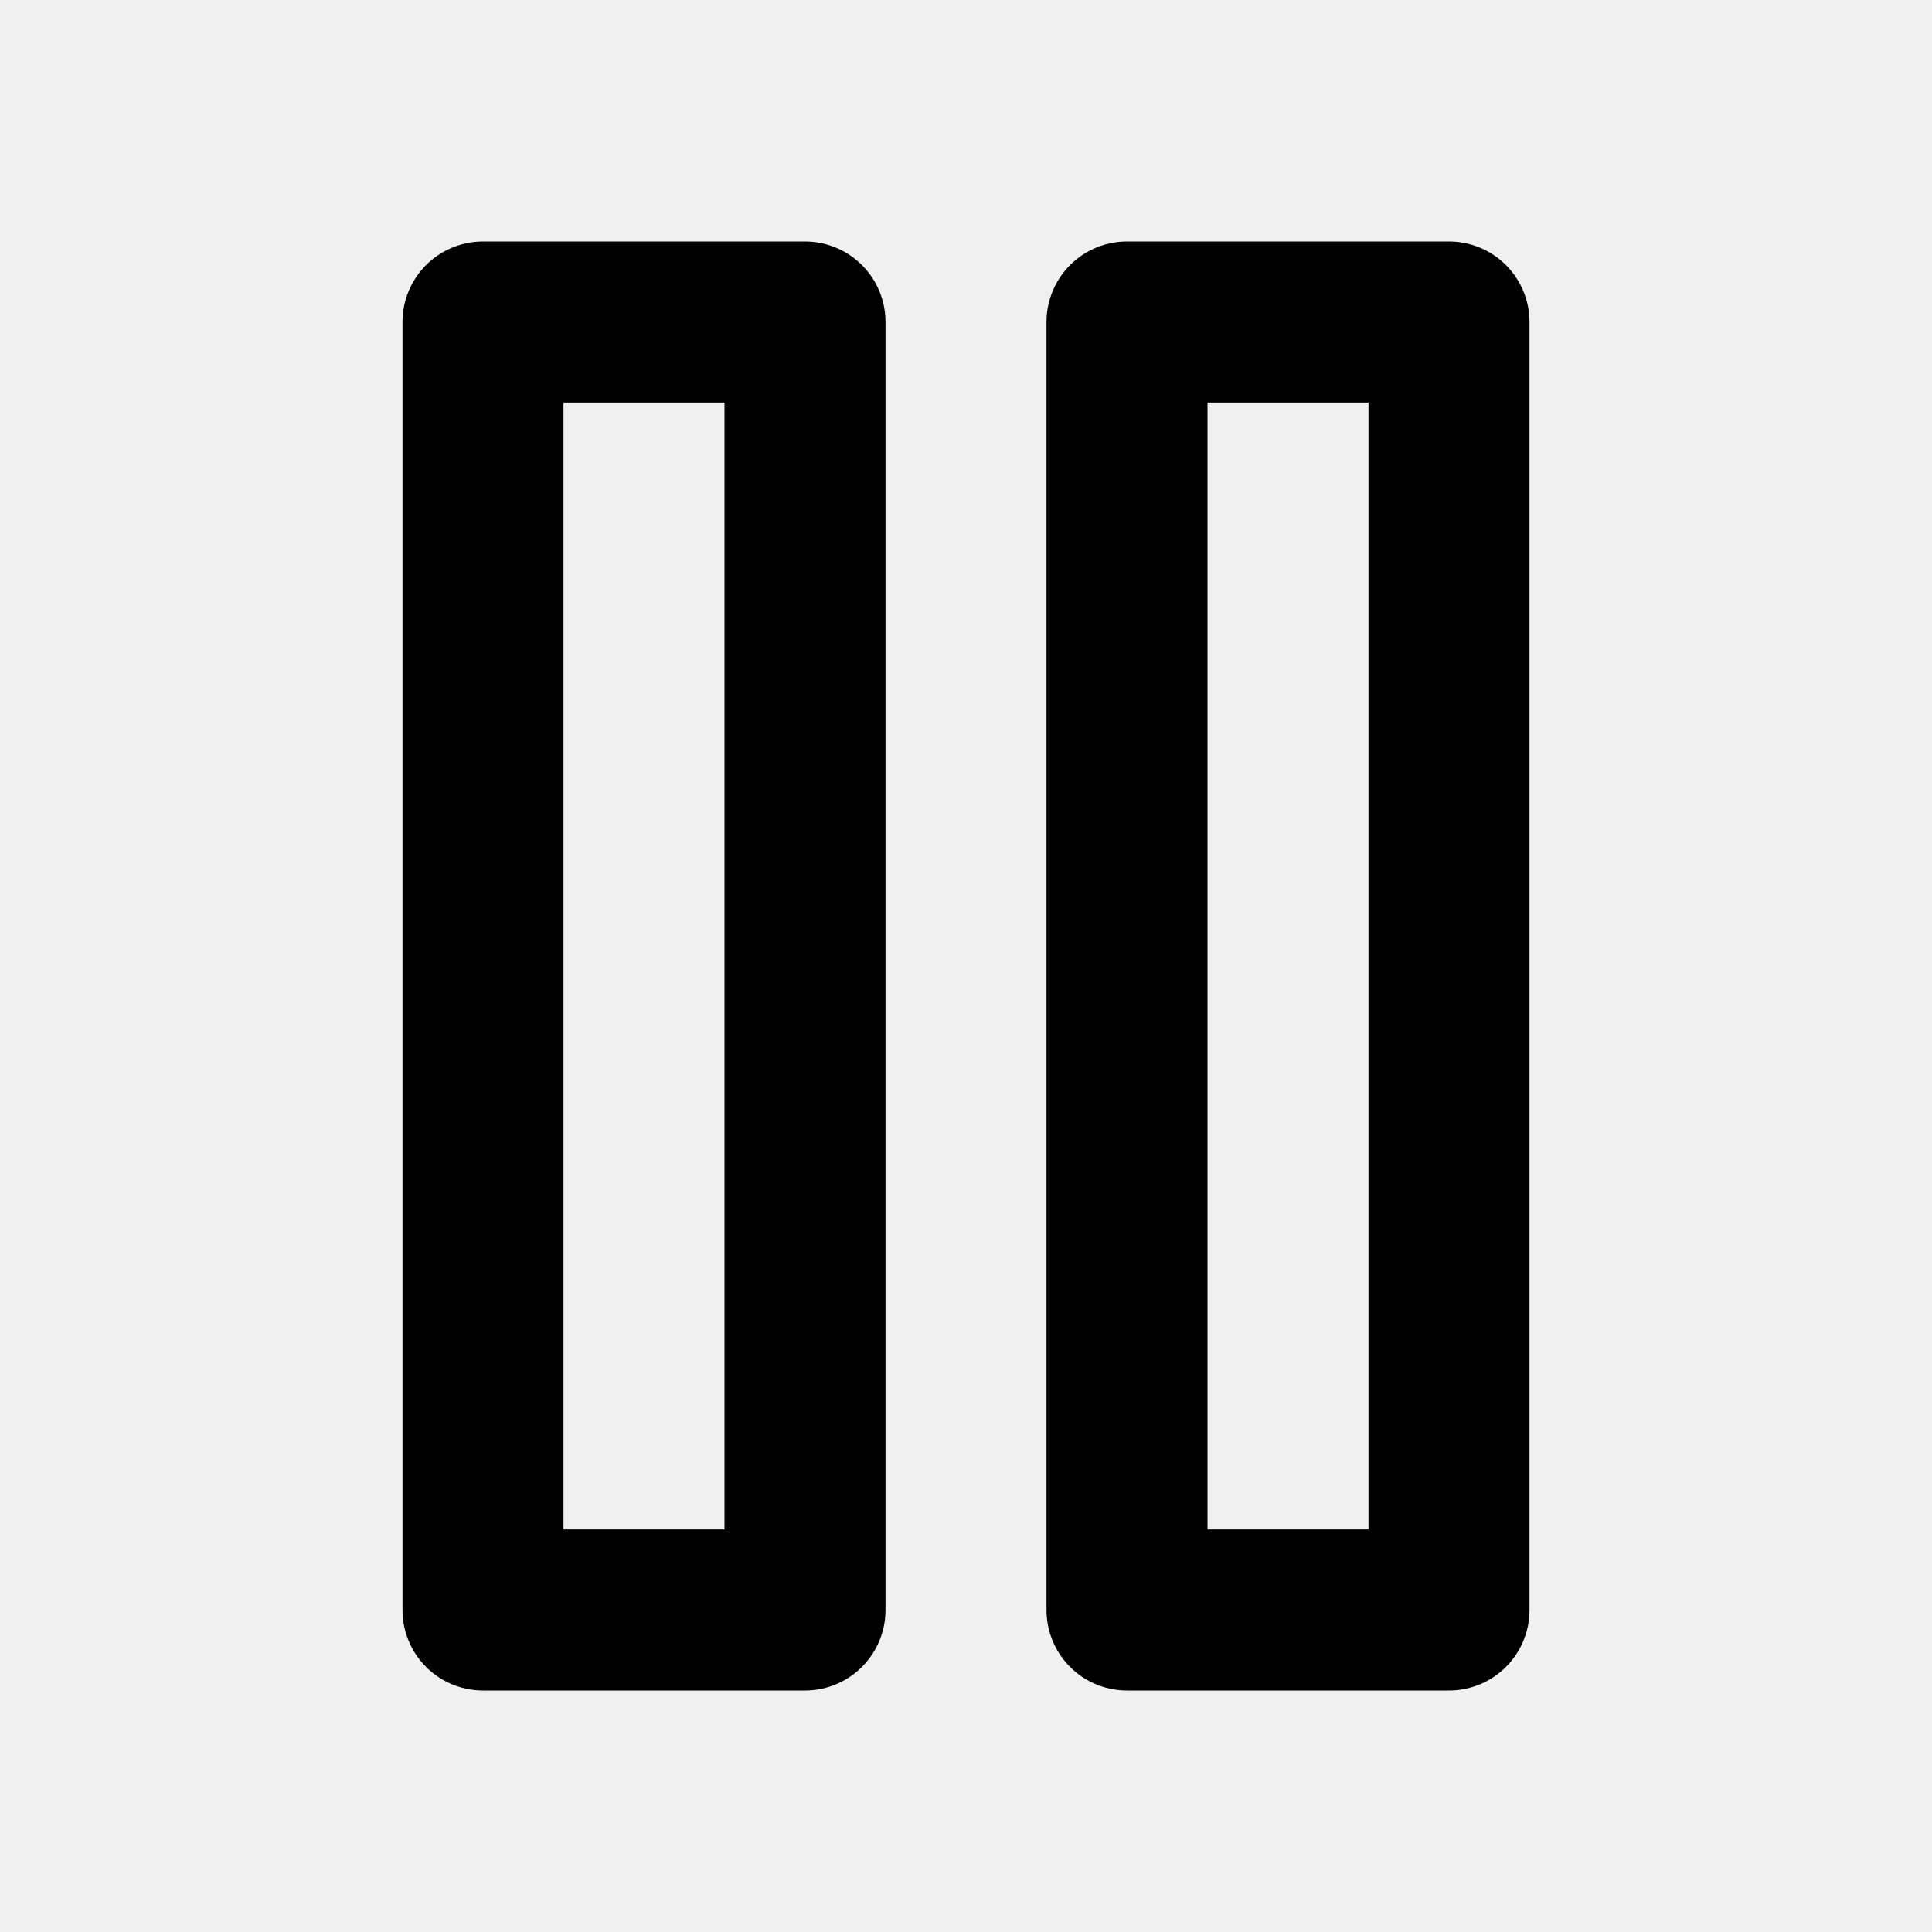
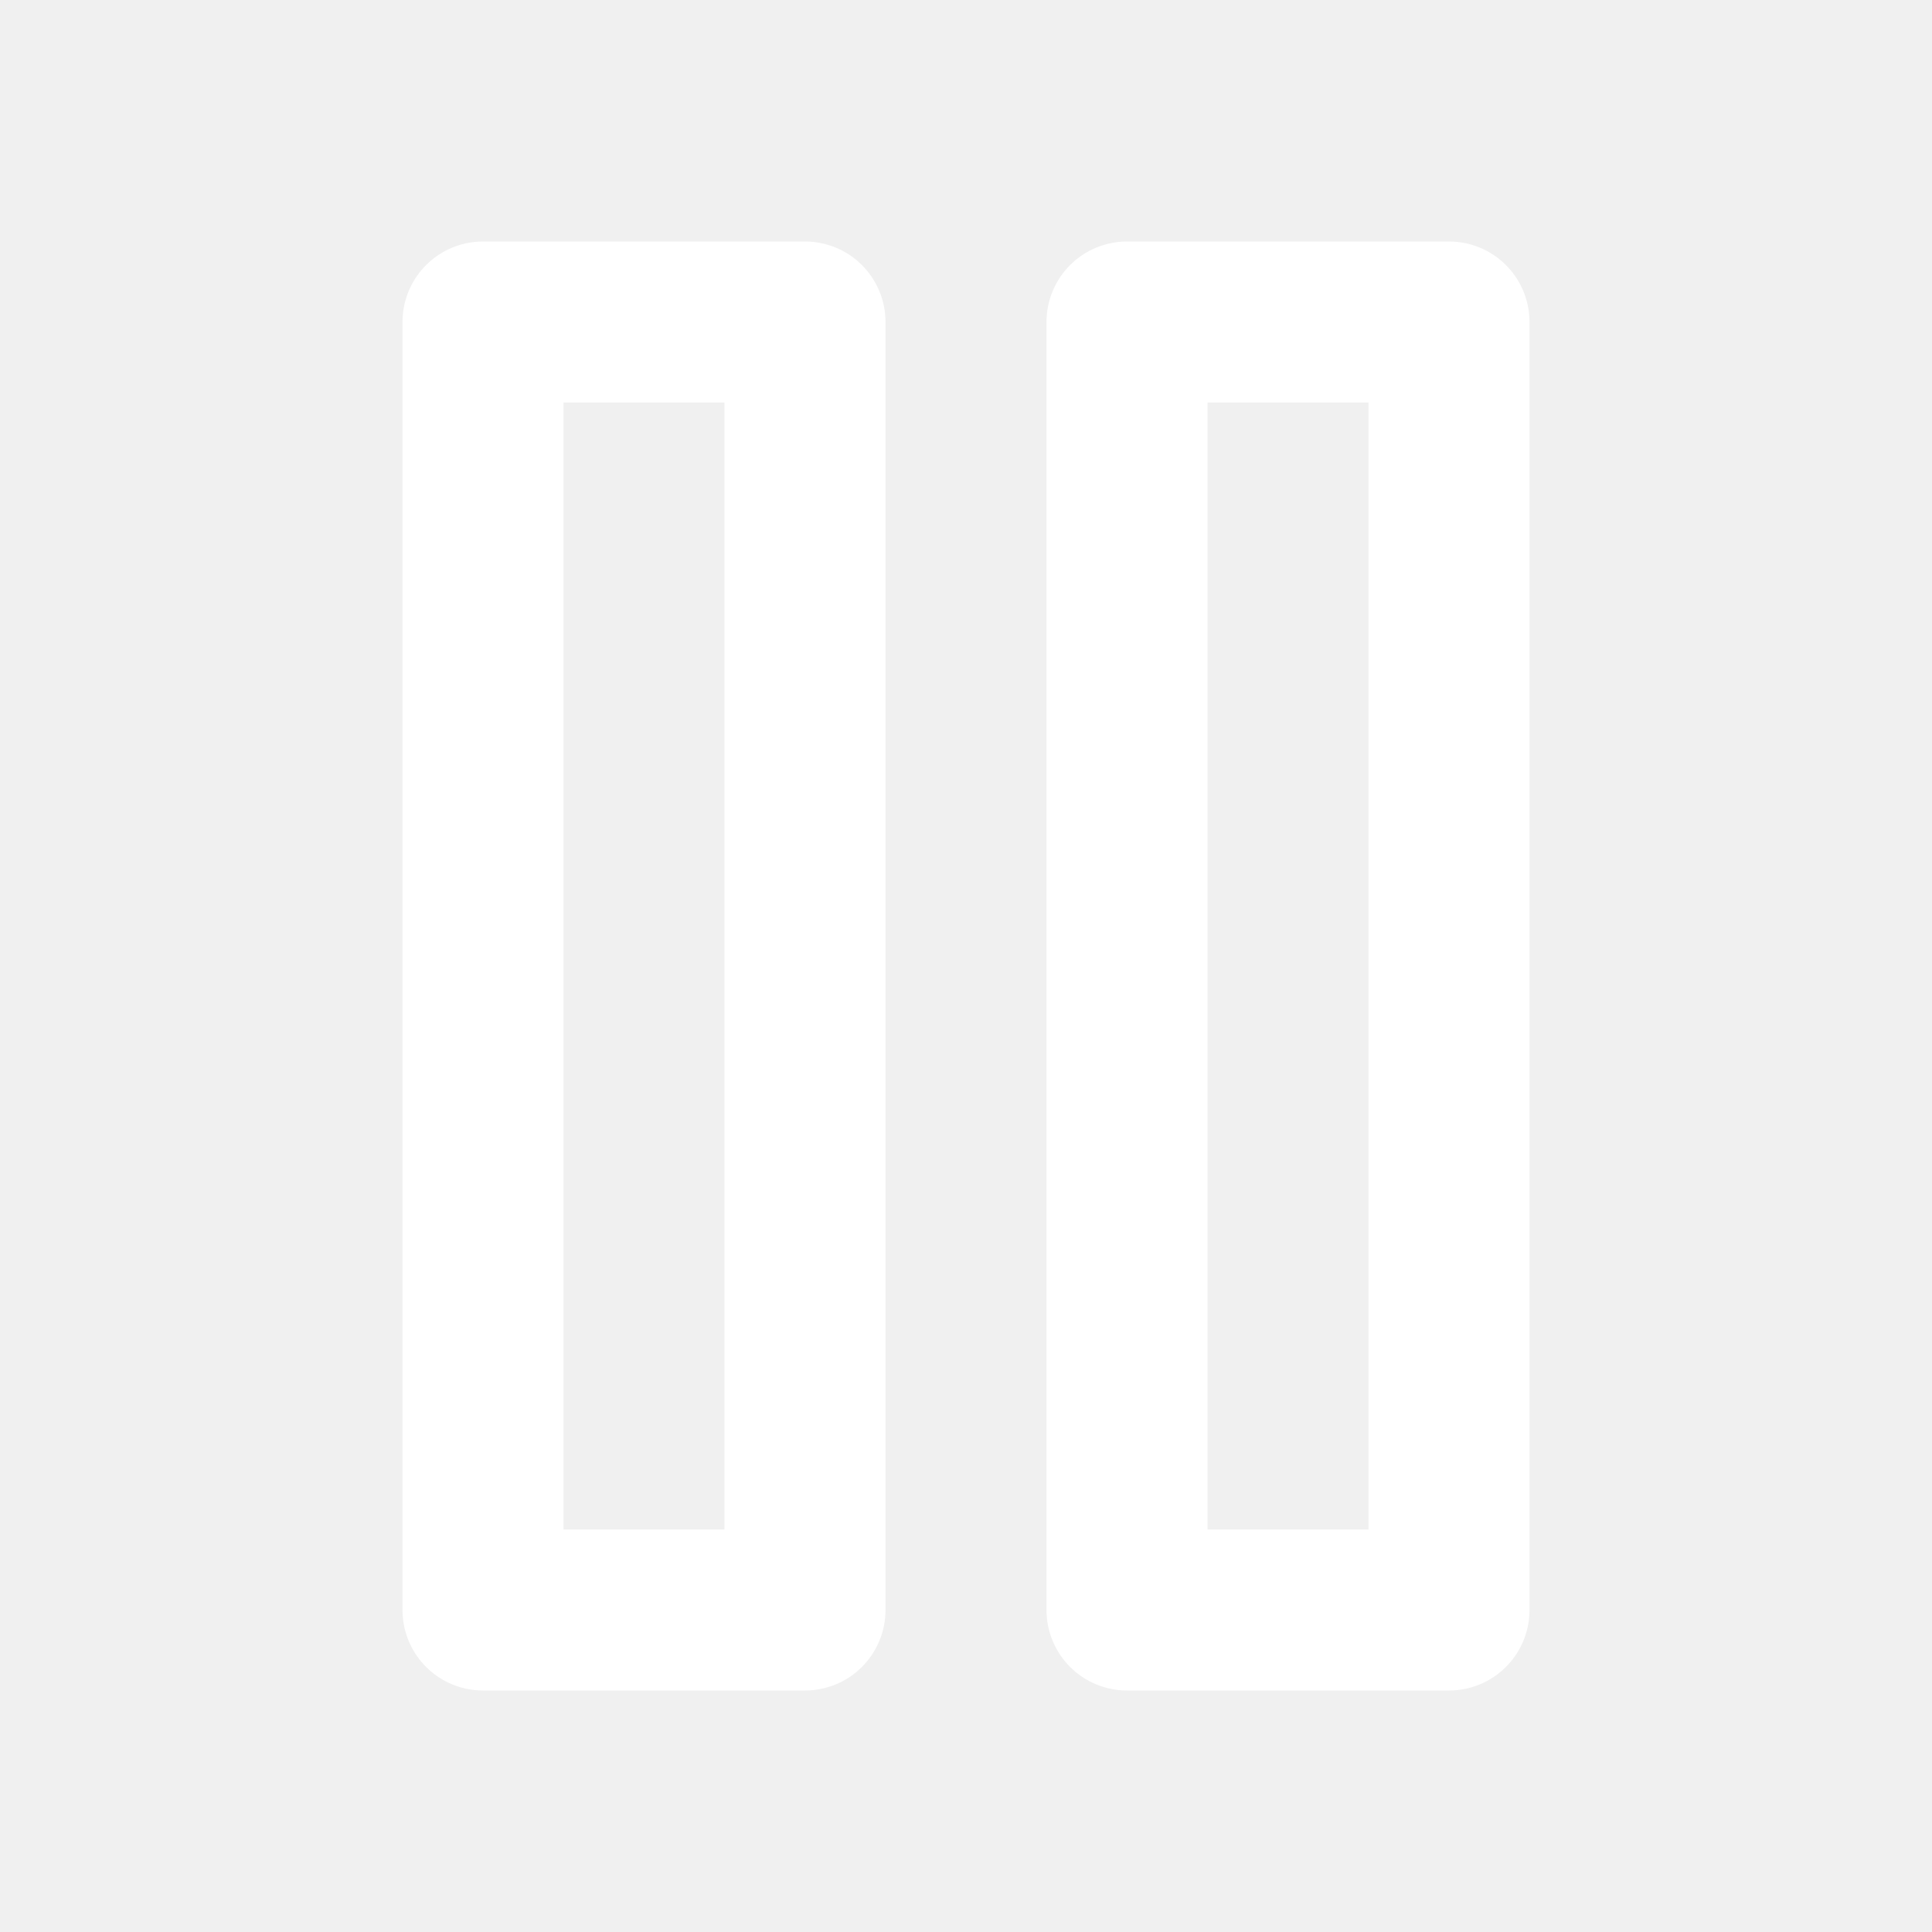
- <svg xmlns="http://www.w3.org/2000/svg" width="24" height="24" viewBox="0 0 24 24" fill="none" stroke="currentColor" stroke-width="2" stroke-linecap="round" stroke-linejoin="round" class="feather feather-pause">
+ <svg xmlns="http://www.w3.org/2000/svg" width="28" height="28" viewBox="0 0 24 24" fill="none" stroke="white" stroke-width="2" stroke-linecap="round" stroke-linejoin="round" class="feather feather-pause">
  <rect x="6" y="4" width="4" height="16" />
  <rect x="14" y="4" width="4" height="16" />
</svg>
